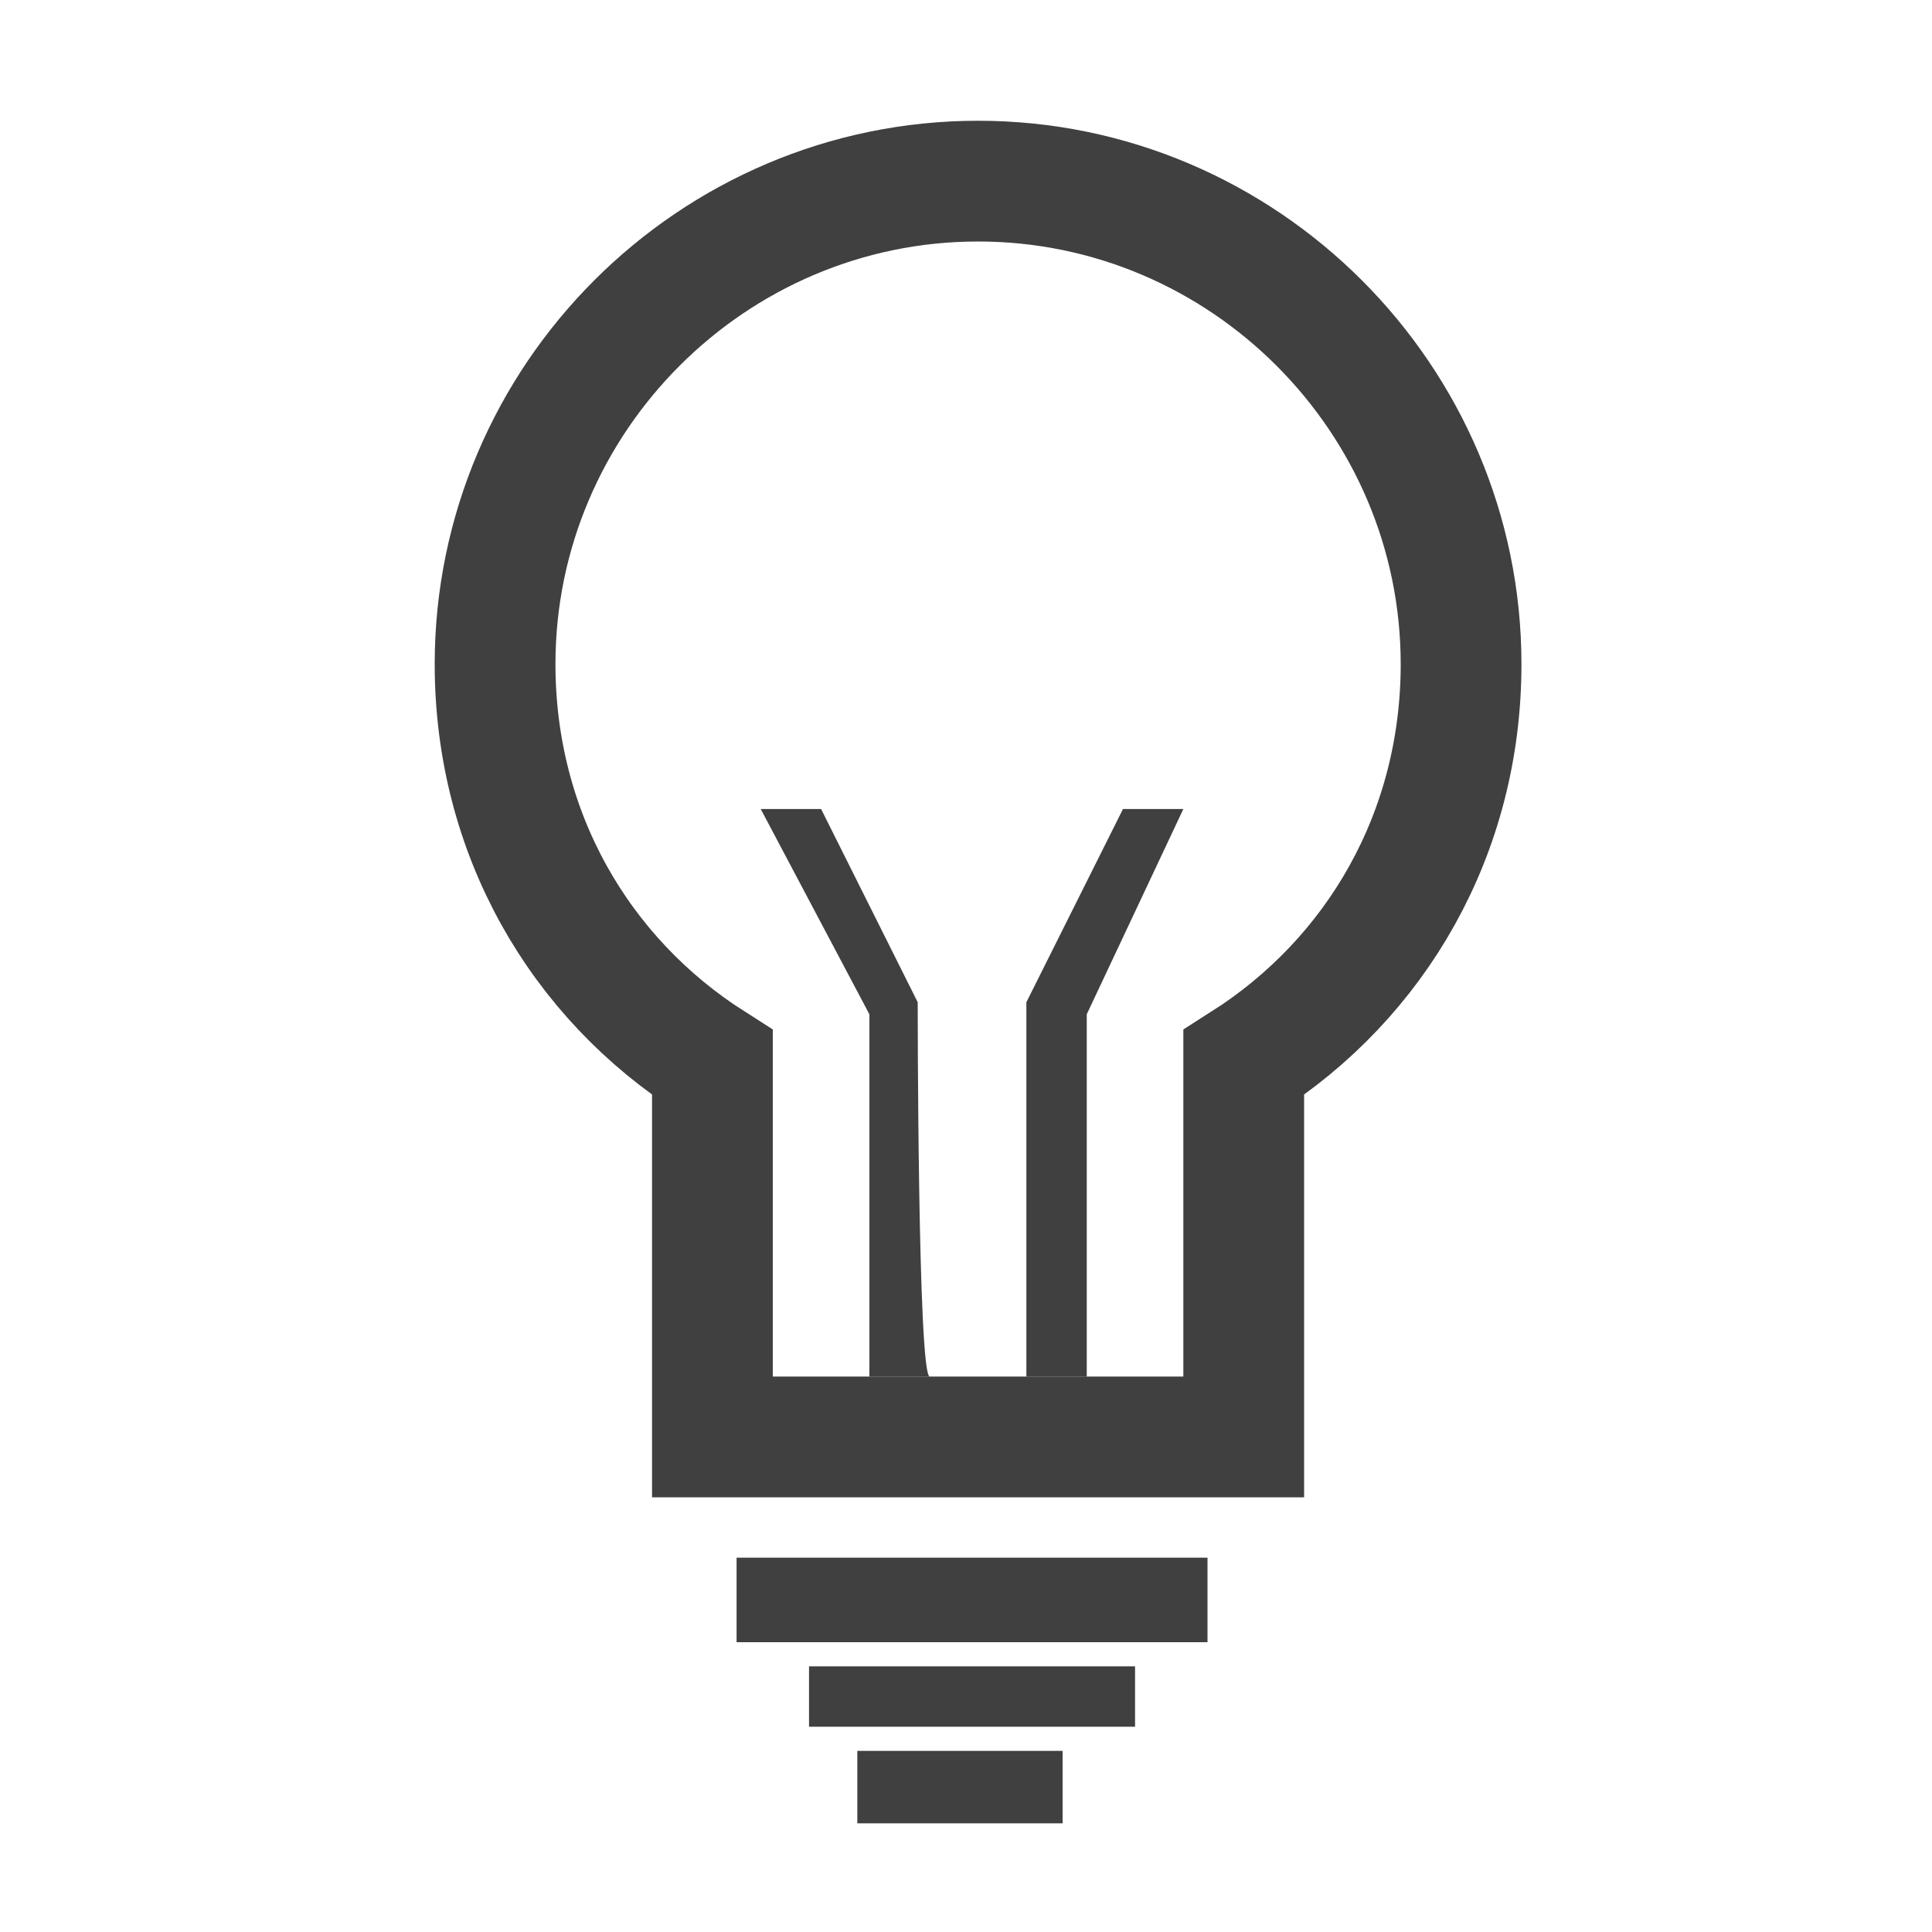
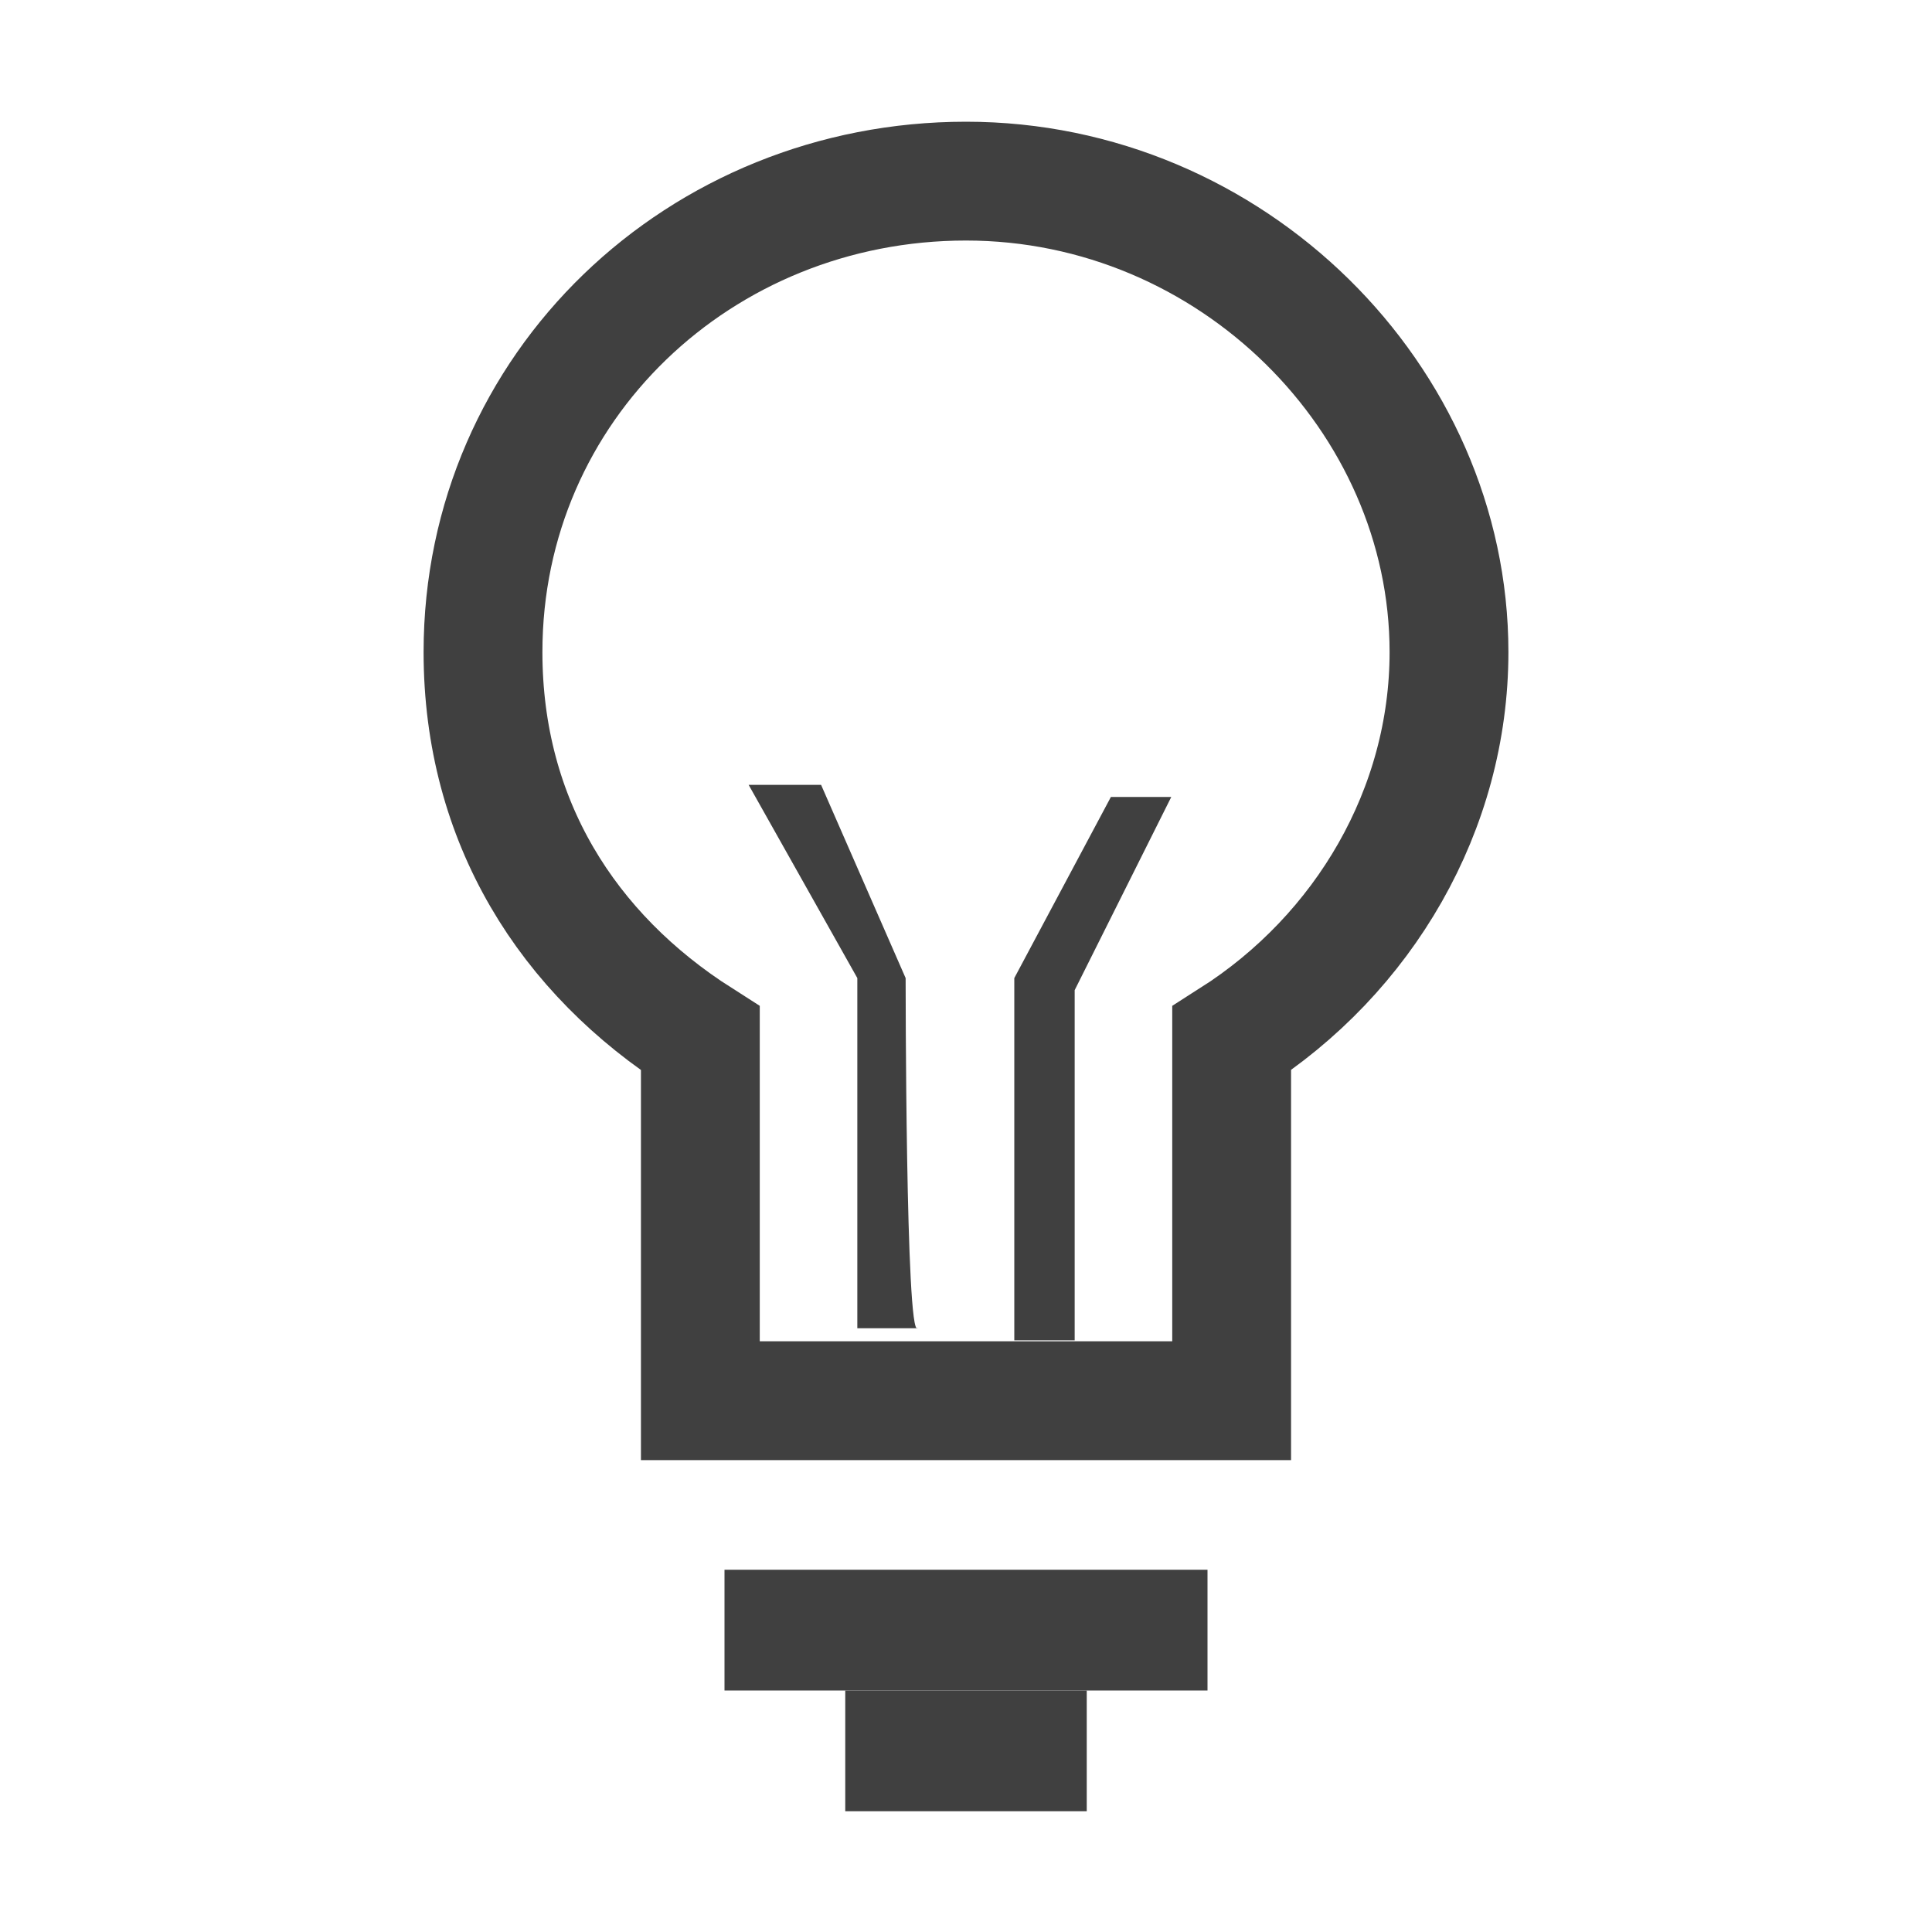
<svg xmlns="http://www.w3.org/2000/svg" version="1.1" id="Layer_1" x="0px" y="0px" viewBox="0 0 16 16" style="enable-background:new 0 0 16 16;" xml:space="preserve">
  <style type="text/css">
	.st0{fill:#404040;}
- 	.st1{fill:none;stroke:#404040;stroke-miterlimit:10;}
+ 	.st1{fill:none;stroke:#404040;stroke-width:0.984;stroke-miterlimit:10;}
</style>
  <g>
-     <path class="st0" d="M8.5,8.3l0.8-1.6h0.5L9,8.4v3H8.5V8.3z" />
-     <path class="st0" d="M7.6,8.3L6.8,6.7H6.3l0.9,1.7v3h0.5C7.6,11.4,7.6,8.3,7.6,8.3z" />
+     <path class="st0" d="M8.4,8.1l0.8-1.5h0.5L8.9,8.2v2.9H8.4V8.1z" />
+     <path class="st0" d="M7.5,8.1L6.8,6.5H6.2l0.9,1.6V11h0.5C7.5,11.1,7.5,8.1,7.5,8.1z" />
  </g>
-   <g>
-     <rect x="6.1" y="12.9" class="st0" width="3.9" height="0.7" />
-     <rect x="6.7" y="13.8" class="st0" width="2.7" height="0.5" />
-     <rect x="7.1" y="14.5" class="st0" width="1.7" height="0.6" />
-   </g>
-   <path class="st1" d="M12.1,5.5c0-2.2-1.8-4-4-4s-4,1.8-4,4c0,1.4,0.7,2.6,1.8,3.3v3.1h4.4V8.8C11.4,8.1,12.1,6.9,12.1,5.5z" />
+   <rect x="6" y="13" class="st0" width="4" height="1" />
+   <path class="st1" d="M12,5.4c0-2.1-1.8-3.9-4-3.9S4,3.2,4,5.4c0,1.4,0.7,2.5,1.8,3.2v3h4.4v-3C11.3,7.9,12,6.7,12,5.4z" />
+   <rect x="7" y="14" class="st0" width="2" height="1" />
</svg>
